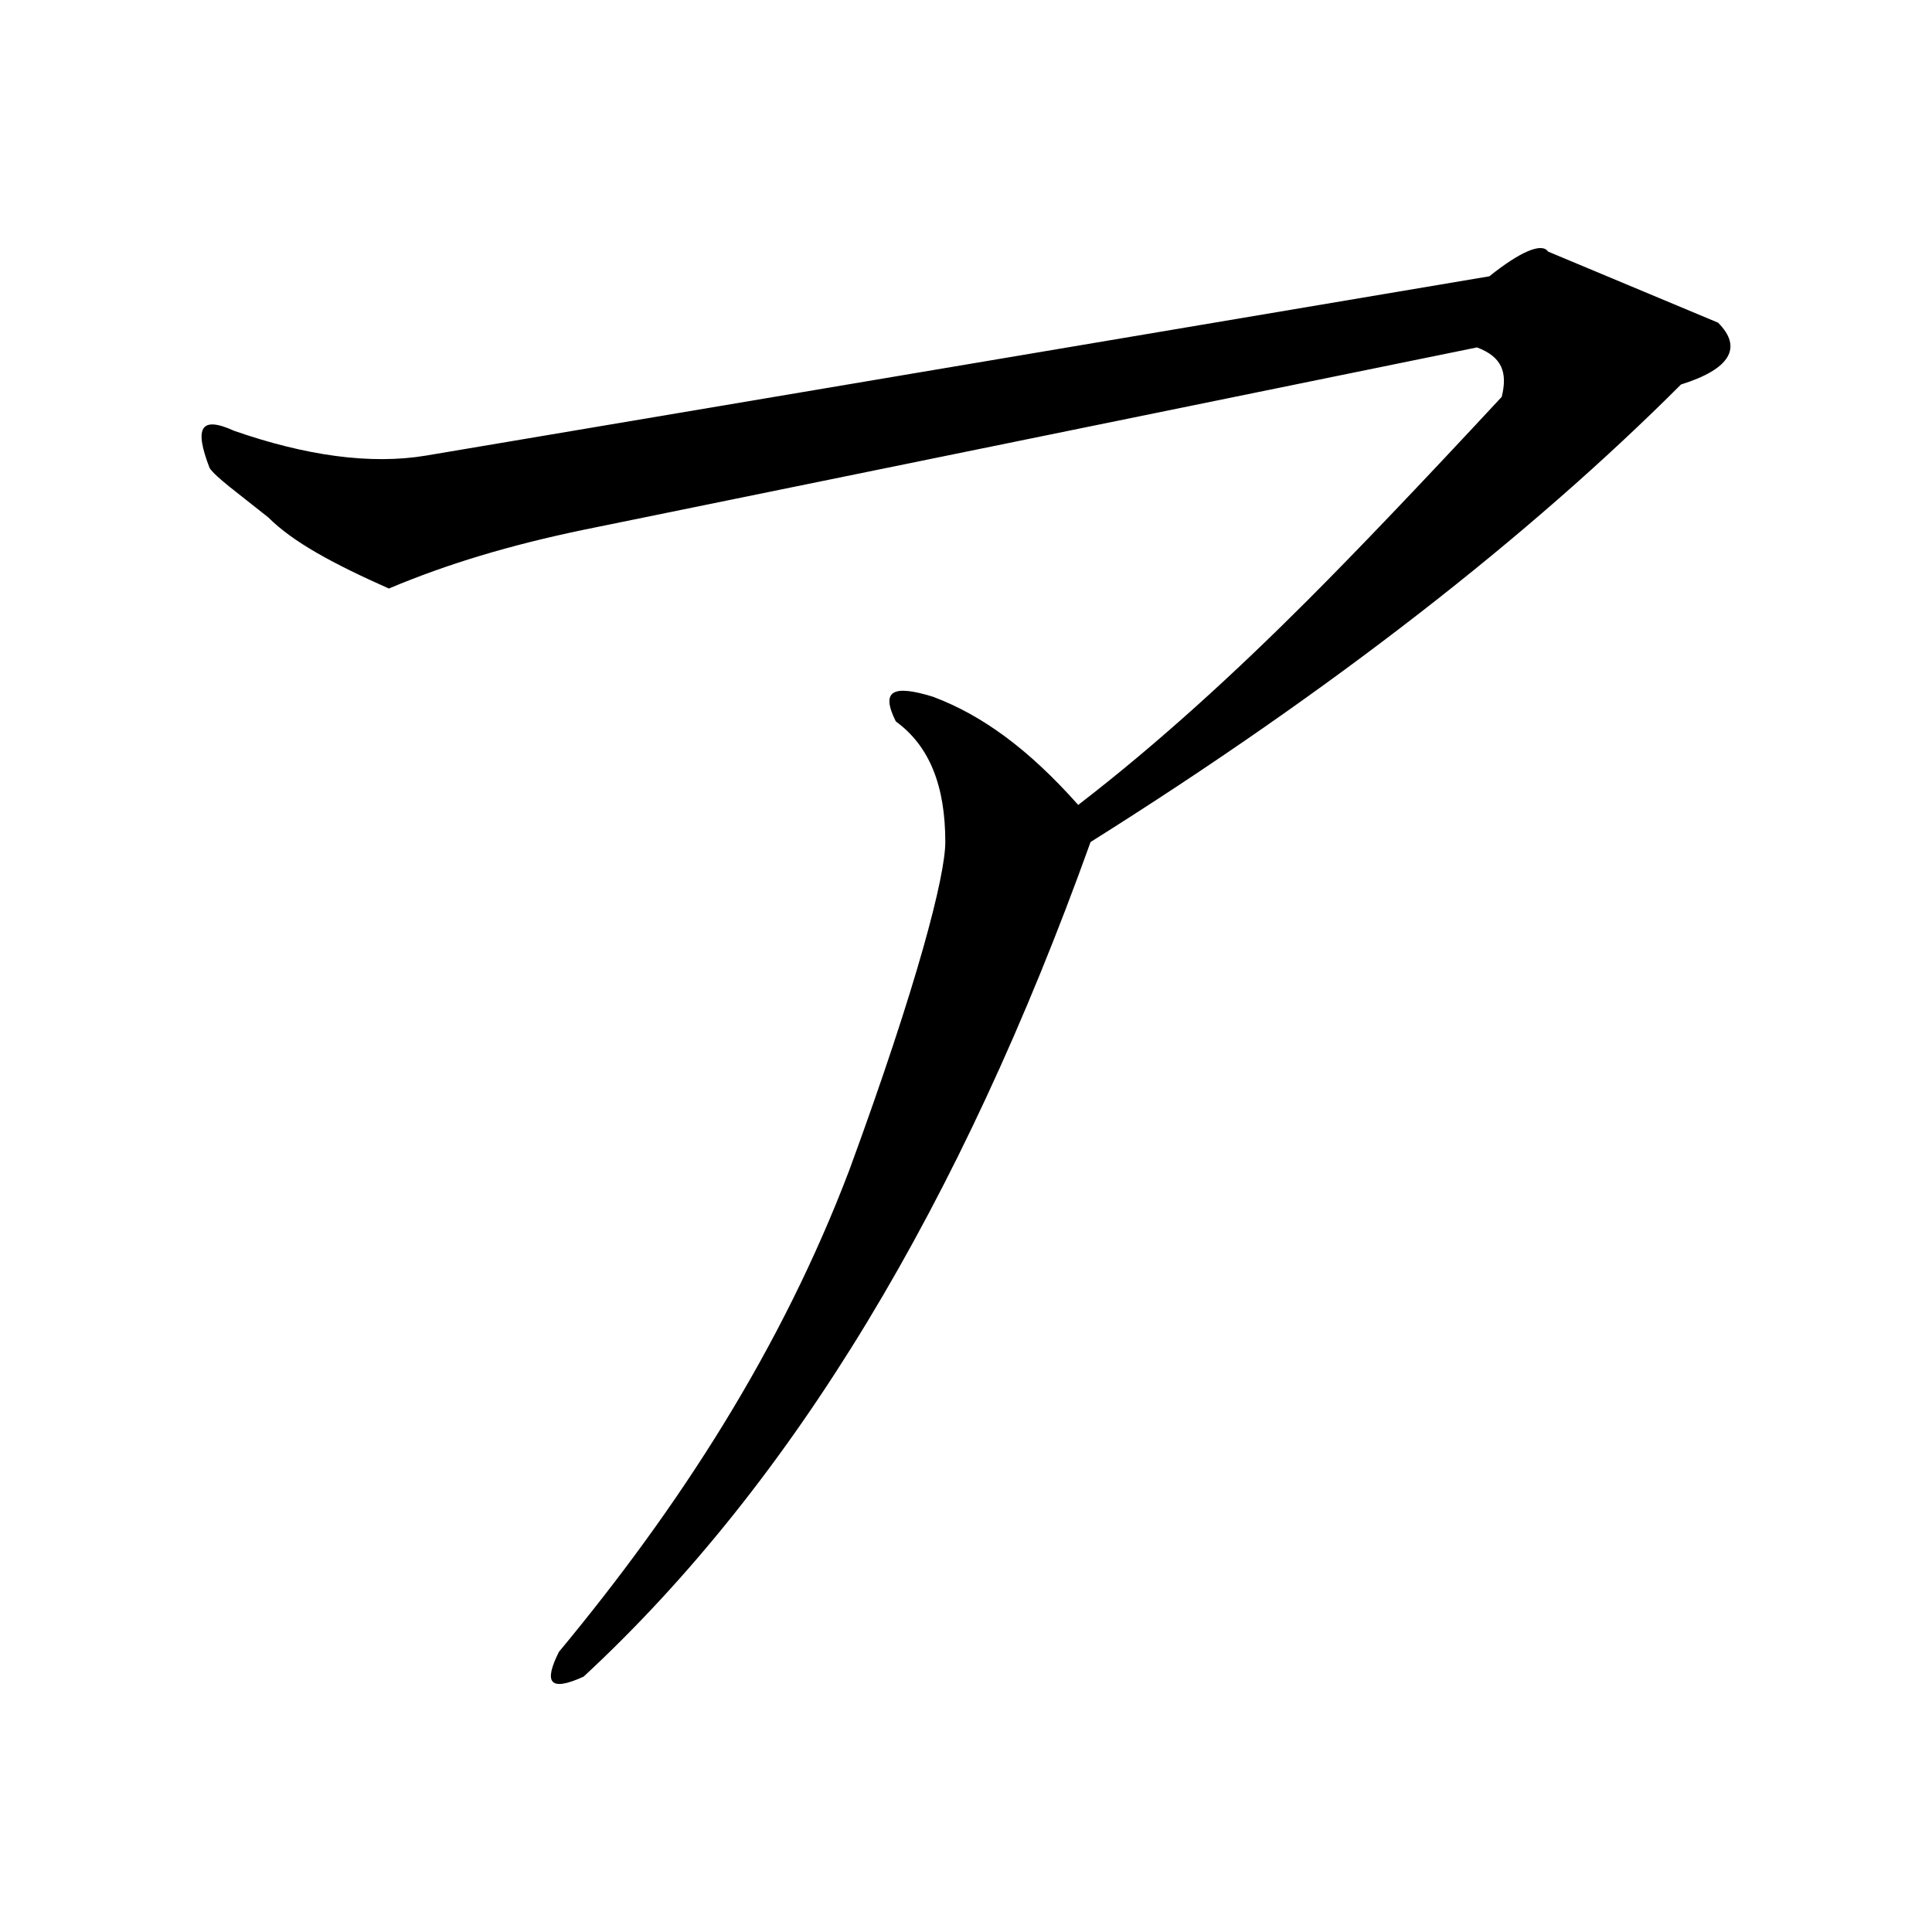
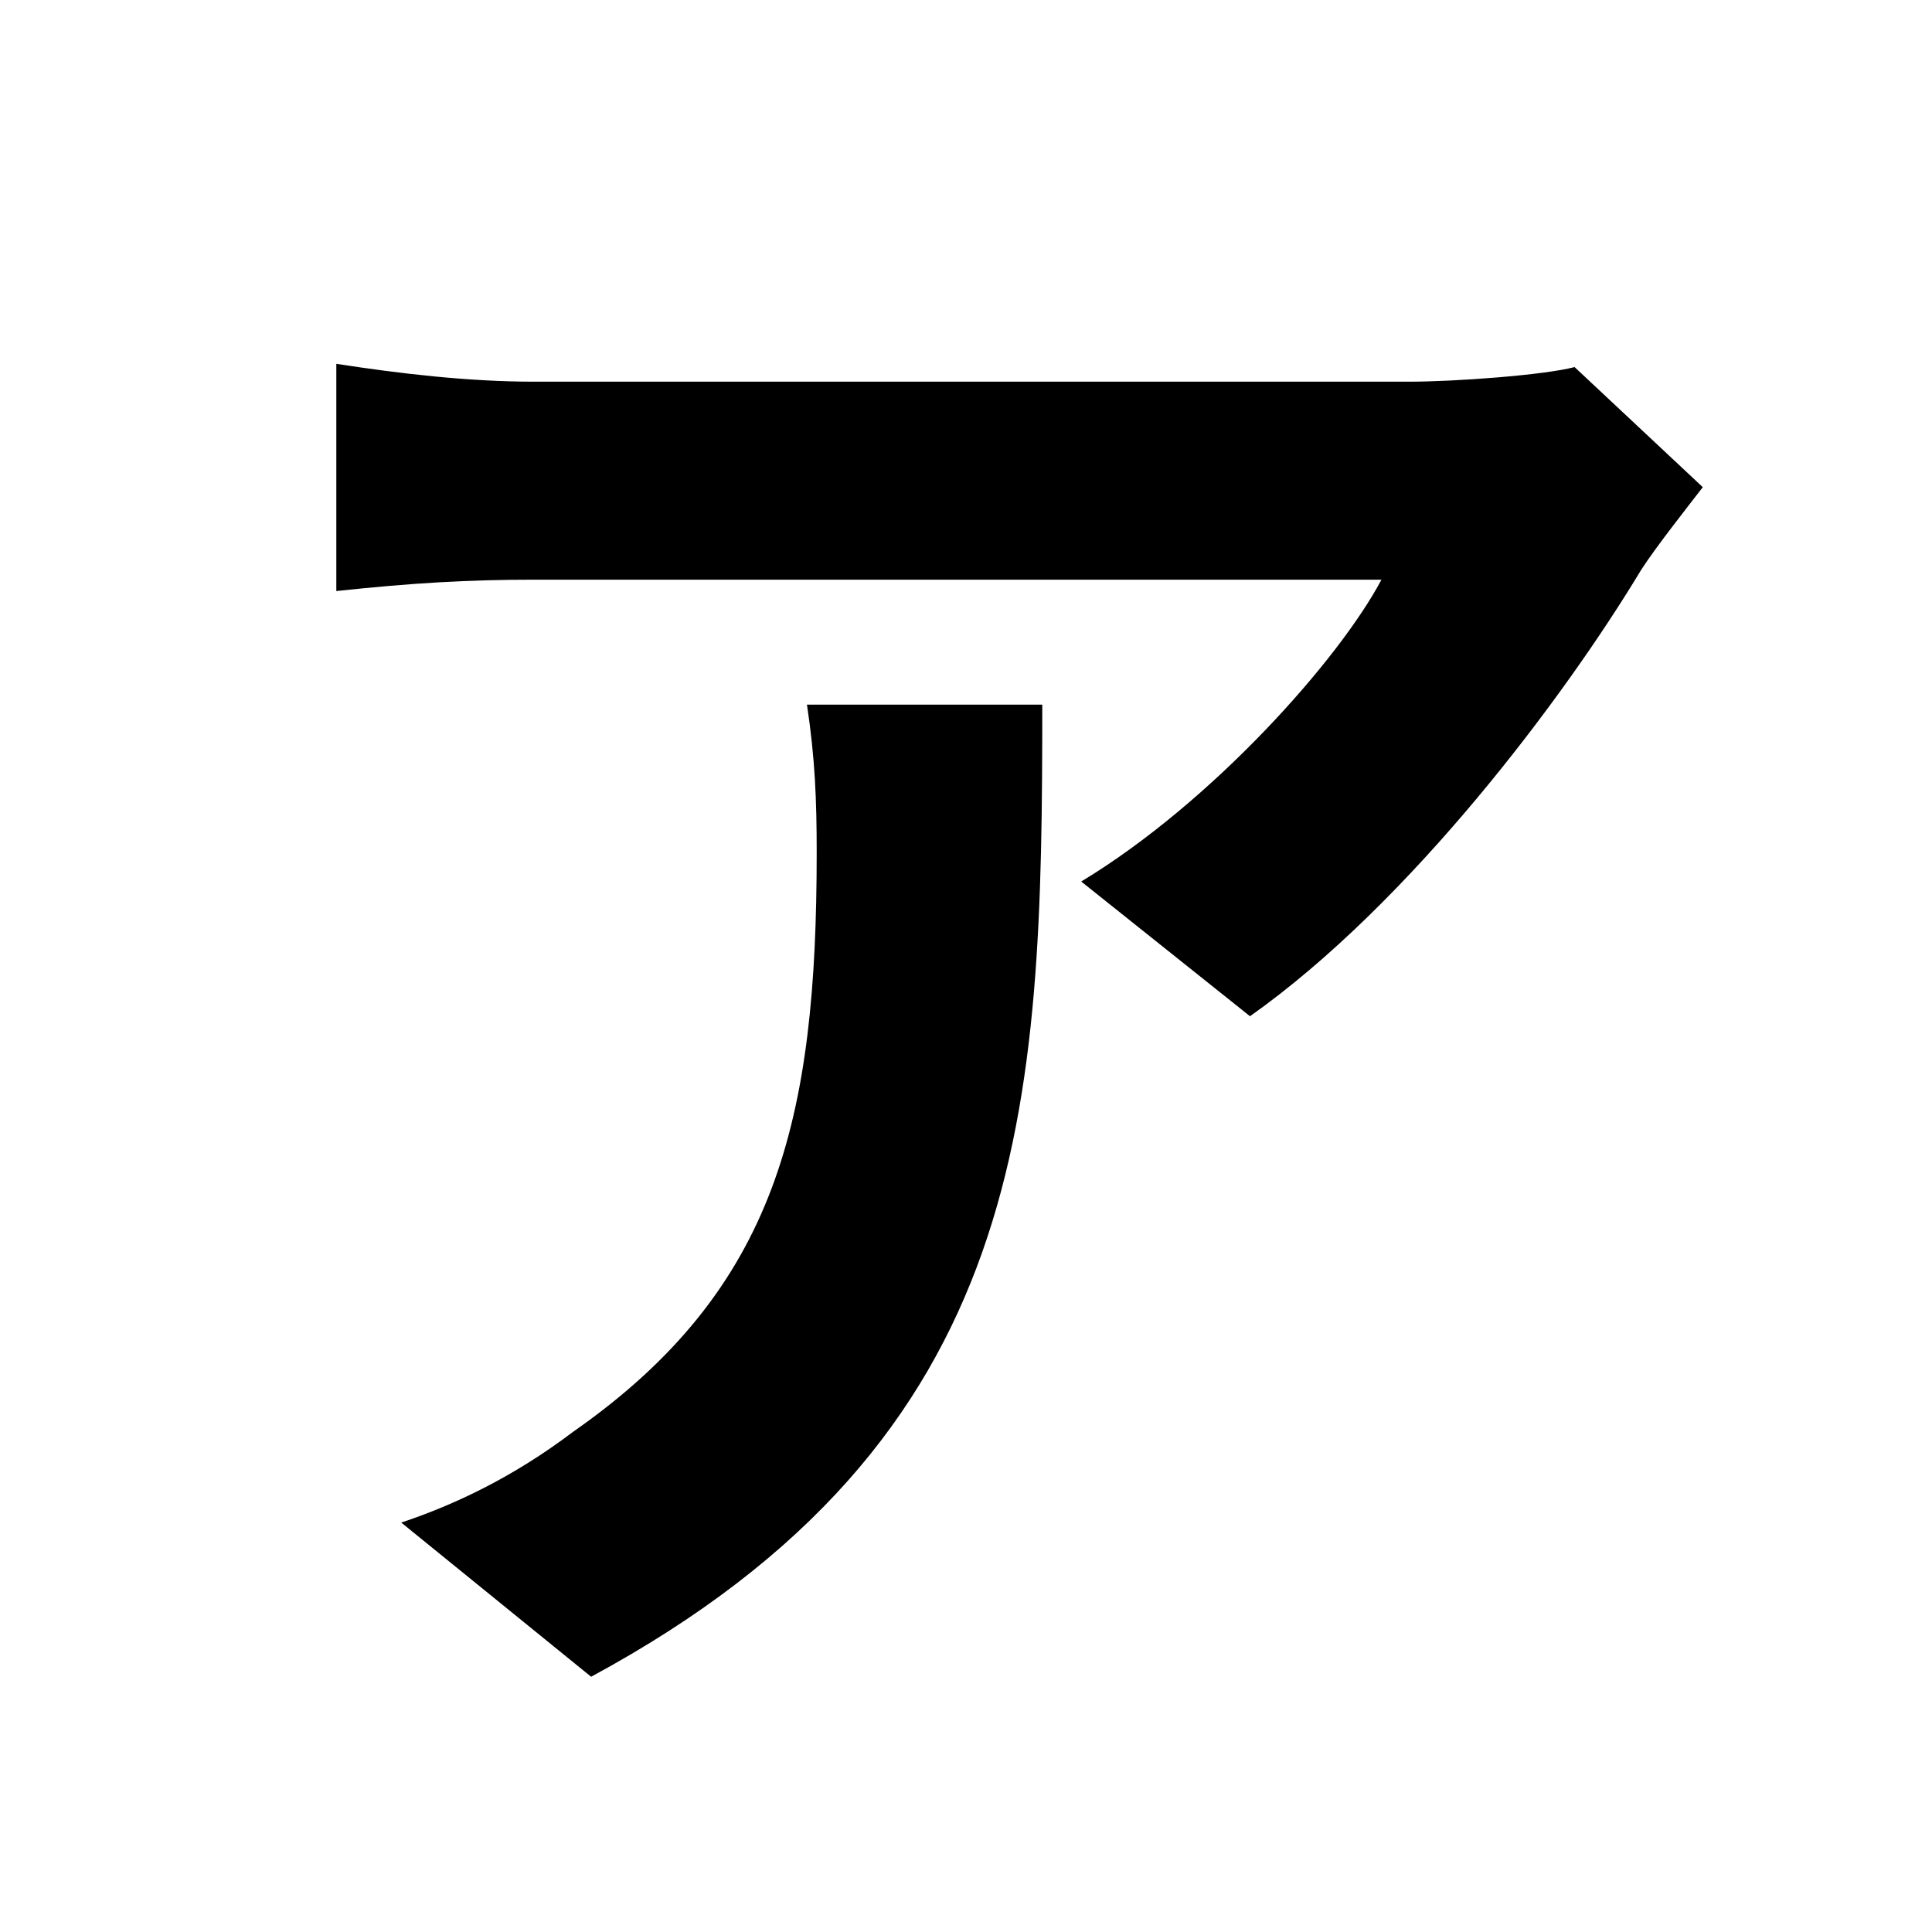
- <svg xmlns="http://www.w3.org/2000/svg" width="500" height="500" viewBox="0 0 132.292 132.292" version="1.1" id="svg8">
-   <defs id="defs2" />
-   <g id="layer1" transform="translate(0,-164.7083)">
-     <g aria-label="リ" style="font-style:normal;font-variant:normal;font-weight:normal;font-stretch:normal;font-size:25.4px;line-height:1.25;font-family:MHGKyokashotaiTHK;-inkscape-font-specification:MHGKyokashotaiTHK;letter-spacing:0px;word-spacing:0px;fill:#000000;fill-opacity:1;stroke:none;stroke-width:0.265" id="text12">
-       <g aria-label="ァ" style="font-style:normal;font-variant:normal;font-weight:normal;font-stretch:normal;font-size:158.75px;line-height:1.25;font-family:MHGKyokashotaiTHK;-inkscape-font-specification:MHGKyokashotaiTHK;letter-spacing:0px;word-spacing:0px;fill:#000000;fill-opacity:1;stroke:none;stroke-width:0.07" id="text20">
-         <path d="m 117.644,186.803 -11.642,-4.868 c -0.423,-0.635 -1.905,0 -4.022,1.693 l -72.813,12.277 c -3.81,0.635 -8.255,0 -13.123,-1.693 -2.328,-1.058 -2.752,-0.212 -1.693,2.54 0.423,0.635 1.905,1.693 4.022,3.387 1.693,1.693 4.445,3.175 8.255,4.868 4.022,-1.693 8.255,-2.963 13.335,-4.022 l 61.172,-12.488 c 1.693,0.635 2.117,1.693 1.693,3.387 -5.503,5.927 -9.948,10.583 -13.335,13.97 -4.868,4.868 -10.16,9.737 -15.663,13.97 -3.387,-3.81 -6.562,-6.138 -9.948,-7.408 -2.752,-0.847 -3.598,-0.423 -2.54,1.693 2.328,1.693 3.387,4.445 3.387,8.255 0,2.328 -1.905,9.737 -6.562,22.437 -4.657,12.277 -11.642,23.072 -19.897,33.02 -1.058,2.117 -0.635,2.752 1.693,1.693 14.393,-13.335 25.823,-32.385 34.713,-57.15 16.51,-10.372 30.057,-20.955 40.428,-31.327 3.387,-1.058 4.233,-2.54 2.54,-4.233 z" style="font-size:211.667px;stroke-width:0.07" id="path26" />
-       </g>
-     </g>
-   </g>
+ <svg xmlns="http://www.w3.org/2000/svg" width="100" height="100" viewBox="0 0 100 100" fill="none">
+   <path d="M88.136 25.216L81.5 19C79.904 19.42 75.284 19.756 72.932 19.756C68.564 19.756 32.948 19.756 27.656 19.756C24.212 19.756 20.684 19.336 17.408 18.832V30.592C21.356 30.172 24.212 30.004 27.656 30.004C32.948 30.004 66.38 30.004 71.504 30.004C69.32 34.12 62.768 41.512 55.964 45.628L64.7 52.6C73.016 46.72 80.996 36.052 84.944 29.5C85.7 28.324 87.296 26.308 88.136 25.216ZM53.948 36.472H41.768C42.188 39.244 42.272 41.428 42.272 44.116C42.272 57.892 40.256 66.712 29.672 74.104C26.564 76.456 23.54 77.884 20.768 78.808L30.596 86.788C53.444 74.44 53.948 57.304 53.948 36.472Z" fill="black" />
</svg>
